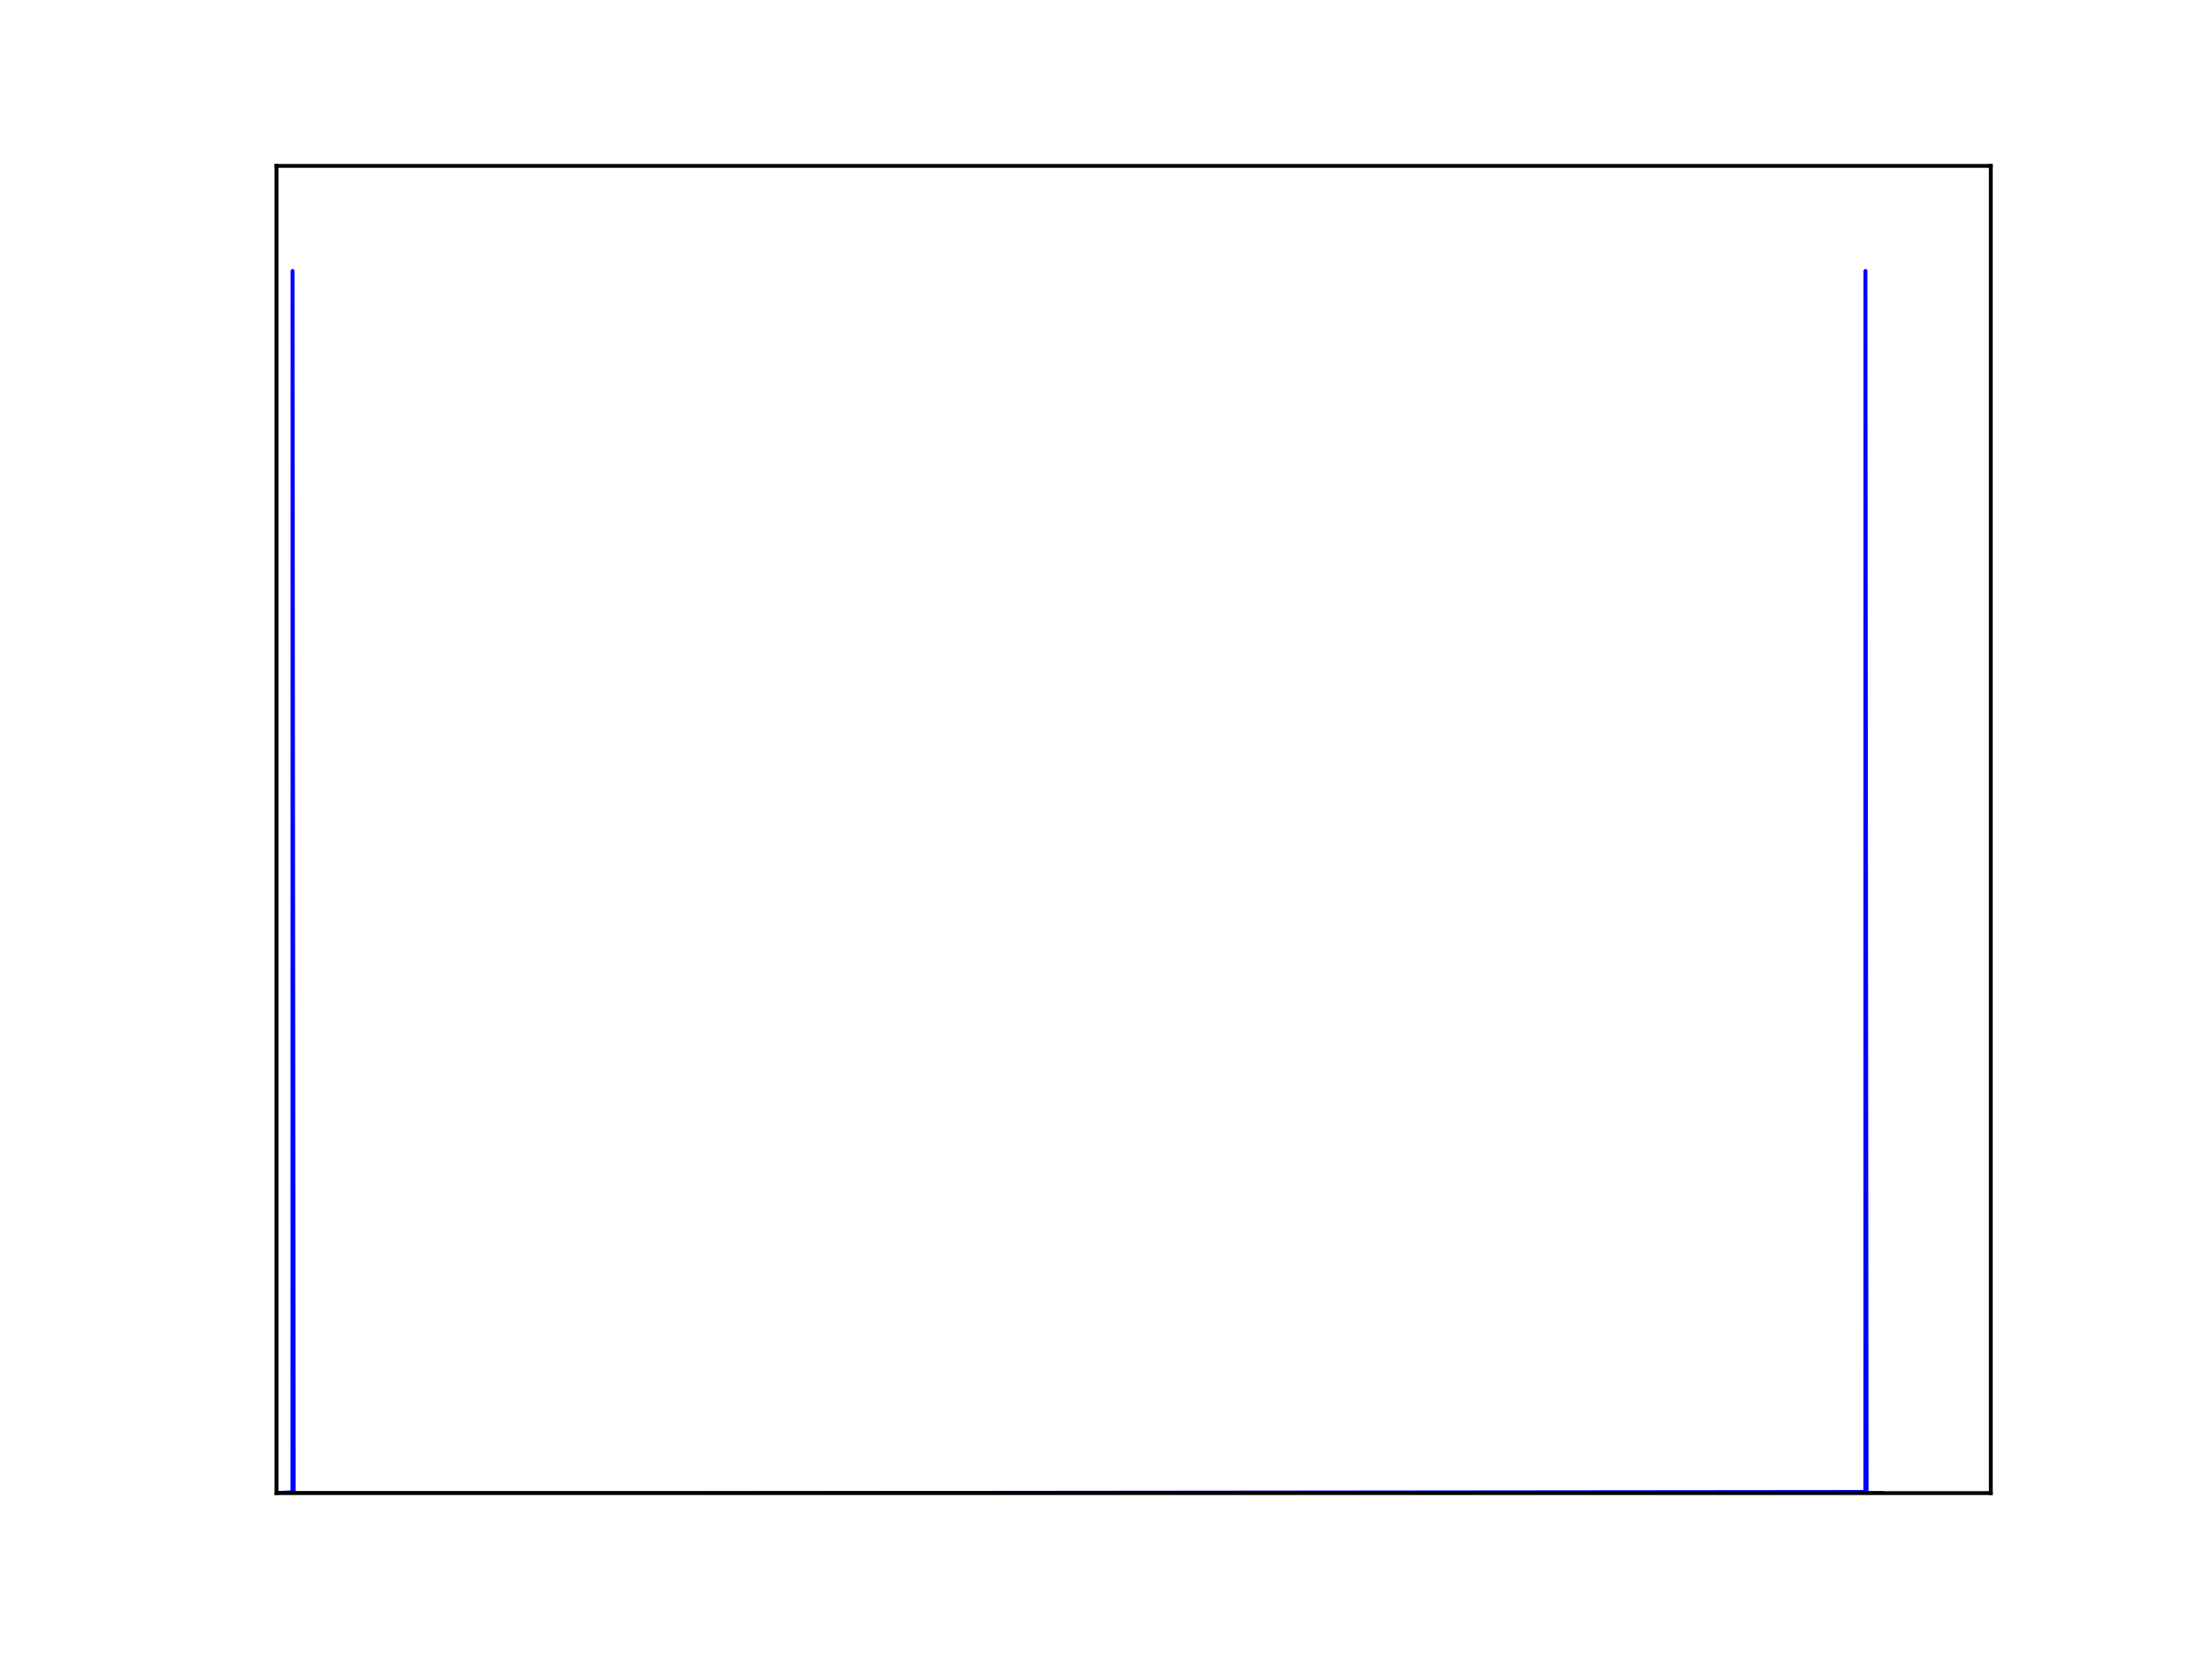
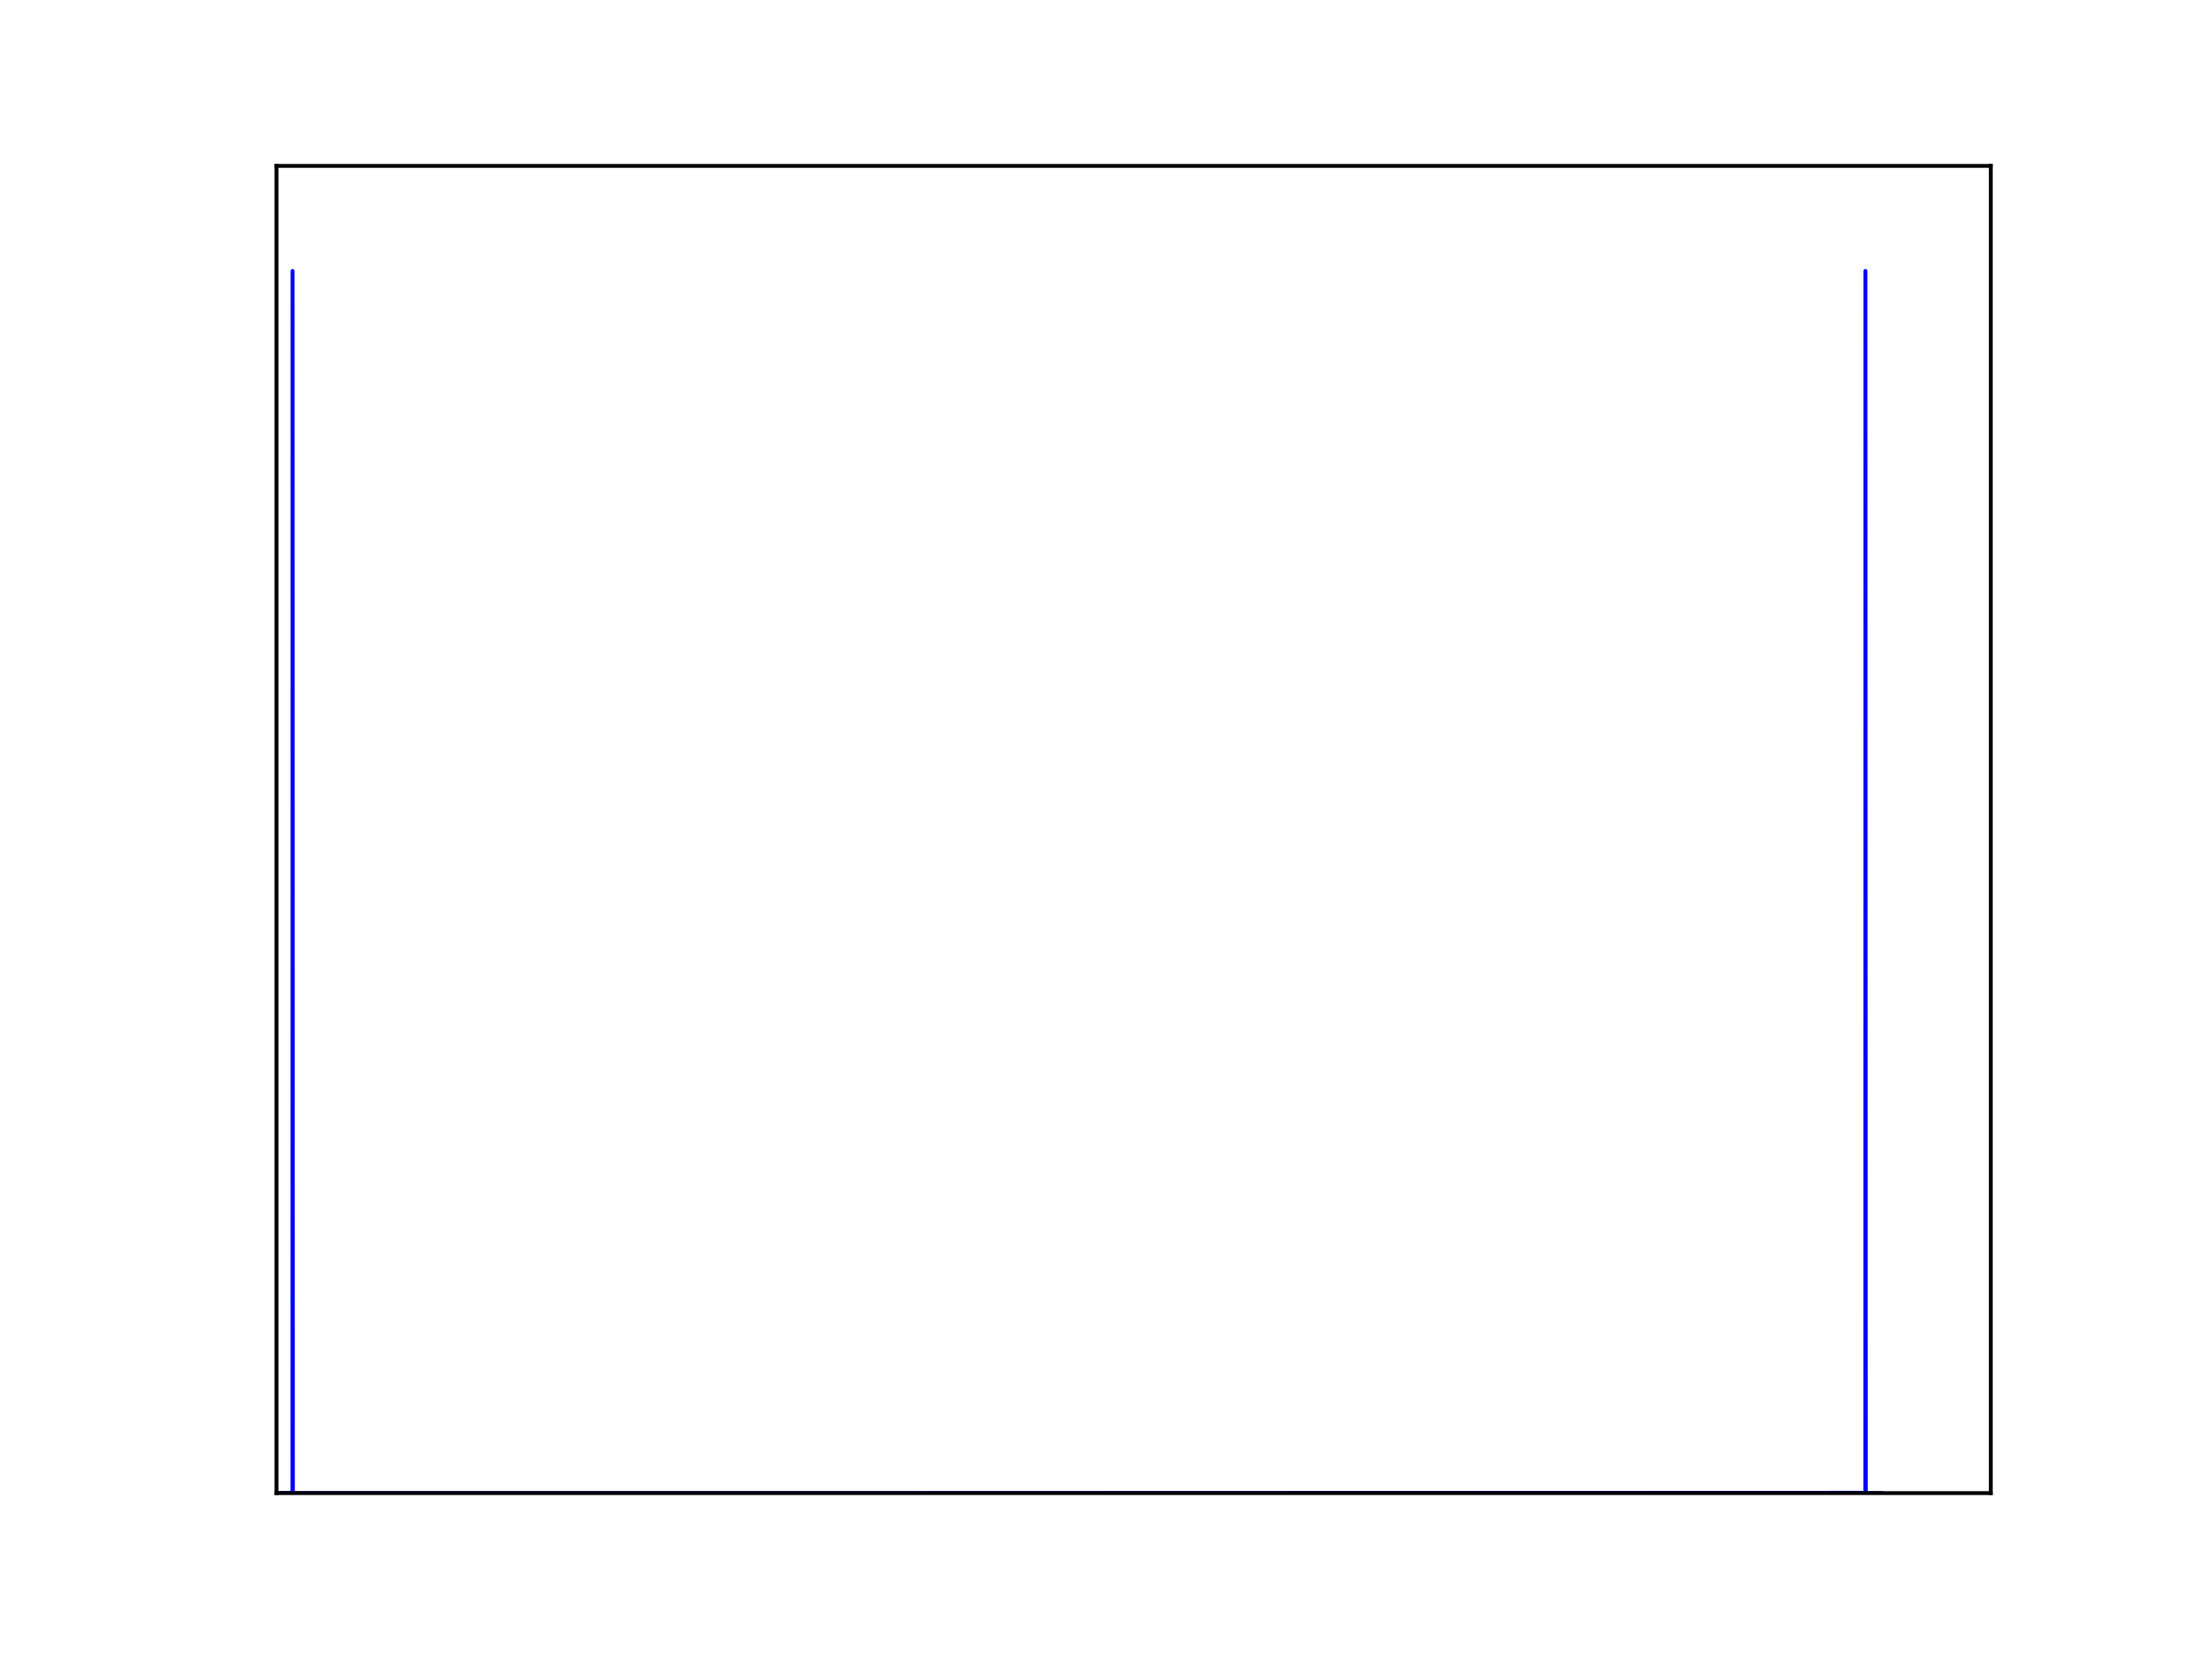
<svg xmlns="http://www.w3.org/2000/svg" width="576pt" height="432pt" viewBox="0 0 576 432" version="1.1" id="svg1">
  <filter id="colorAdd">
    <feComposite in="SourceGraphic" in2="BackgroundImage" operator="arithmetic" k2="1" k3="1" />
  </filter>
  <g id="figure1">
    <g id="patch1">
      <path style="fill: #ffffff; stroke: #ffffff; stroke-width: 1; stroke-linejoin: round; stroke-linecap: square;  opacity: 1" d="M0 432L576 432L576 0 L0 0L0 432" />
    </g>
    <g id="axes1">
      <g id="patch2">
        <path style="fill: #ffffff; opacity: 1" d="M72 388.8L518.4 388.8L518.4 43.2 L72 43.2L72 388.8" />
      </g>
      <g id="line2d1">
        <defs>
          <clipPath id="p50431ccdcb28178602d99d9270004dde">
            <rect x="72" y="43.2" width="446.4" height="345.6" />
          </clipPath>
        </defs>
-         <path style="fill: none; stroke: #0000ff; stroke-width: 1; stroke-linejoin: round; stroke-linecap: square;  opacity: 1" clip-path="url(#p50431ccdcb28178602d99d9270004dde)" d="M72 388.8L76.145 388.579L76.152 388.456 L76.158 388.475L76.177 70.553L76.49 388.8 L175.303 388.8L485.724 388.494L485.736 386.681 L485.755 70.553L486.068 388.8L489.926 388.8 L489.926 388.8" />
+         <path style="fill: none; stroke: #0000ff; stroke-width: 1; stroke-linejoin: round; stroke-linecap: square;  opacity: 1" clip-path="url(#p50431ccdcb28178602d99d9270004dde)" d="M72 388.8L76.132 388.704L76.152 388.456 L76.158 388.475L76.171 262.49L76.177 70.553 L76.273 388.787L76.63 388.8L221.059 388.8 L485.704 388.714L485.73 388.402L485.736 386.681 L485.755 70.553L485.845 388.786L486.183 388.8 L489.926 388.8L489.926 388.8" />
      </g>
      <g id="matplotlib.axis1">
</g>
      <g id="matplotlib.axis2">
</g>
      <g id="patch3">
        <path style="fill: none; stroke: #000000; stroke-width: 1; stroke-linejoin: round; stroke-linecap: square;  opacity: 1" d="M72 43.2L518.4 43.2" />
      </g>
      <g id="patch4">
        <path style="fill: none; stroke: #000000; stroke-width: 1; stroke-linejoin: round; stroke-linecap: square;  opacity: 1" d="M518.4 388.8L518.4 43.2" />
      </g>
      <g id="patch5">
        <path style="fill: none; stroke: #000000; stroke-width: 1; stroke-linejoin: round; stroke-linecap: square;  opacity: 1" d="M72 388.8L518.4 388.8" />
      </g>
      <g id="patch6">
        <path style="fill: none; stroke: #000000; stroke-width: 1; stroke-linejoin: round; stroke-linecap: square;  opacity: 1" d="M72 388.8L72 43.2" />
      </g>
    </g>
  </g>
</svg>
